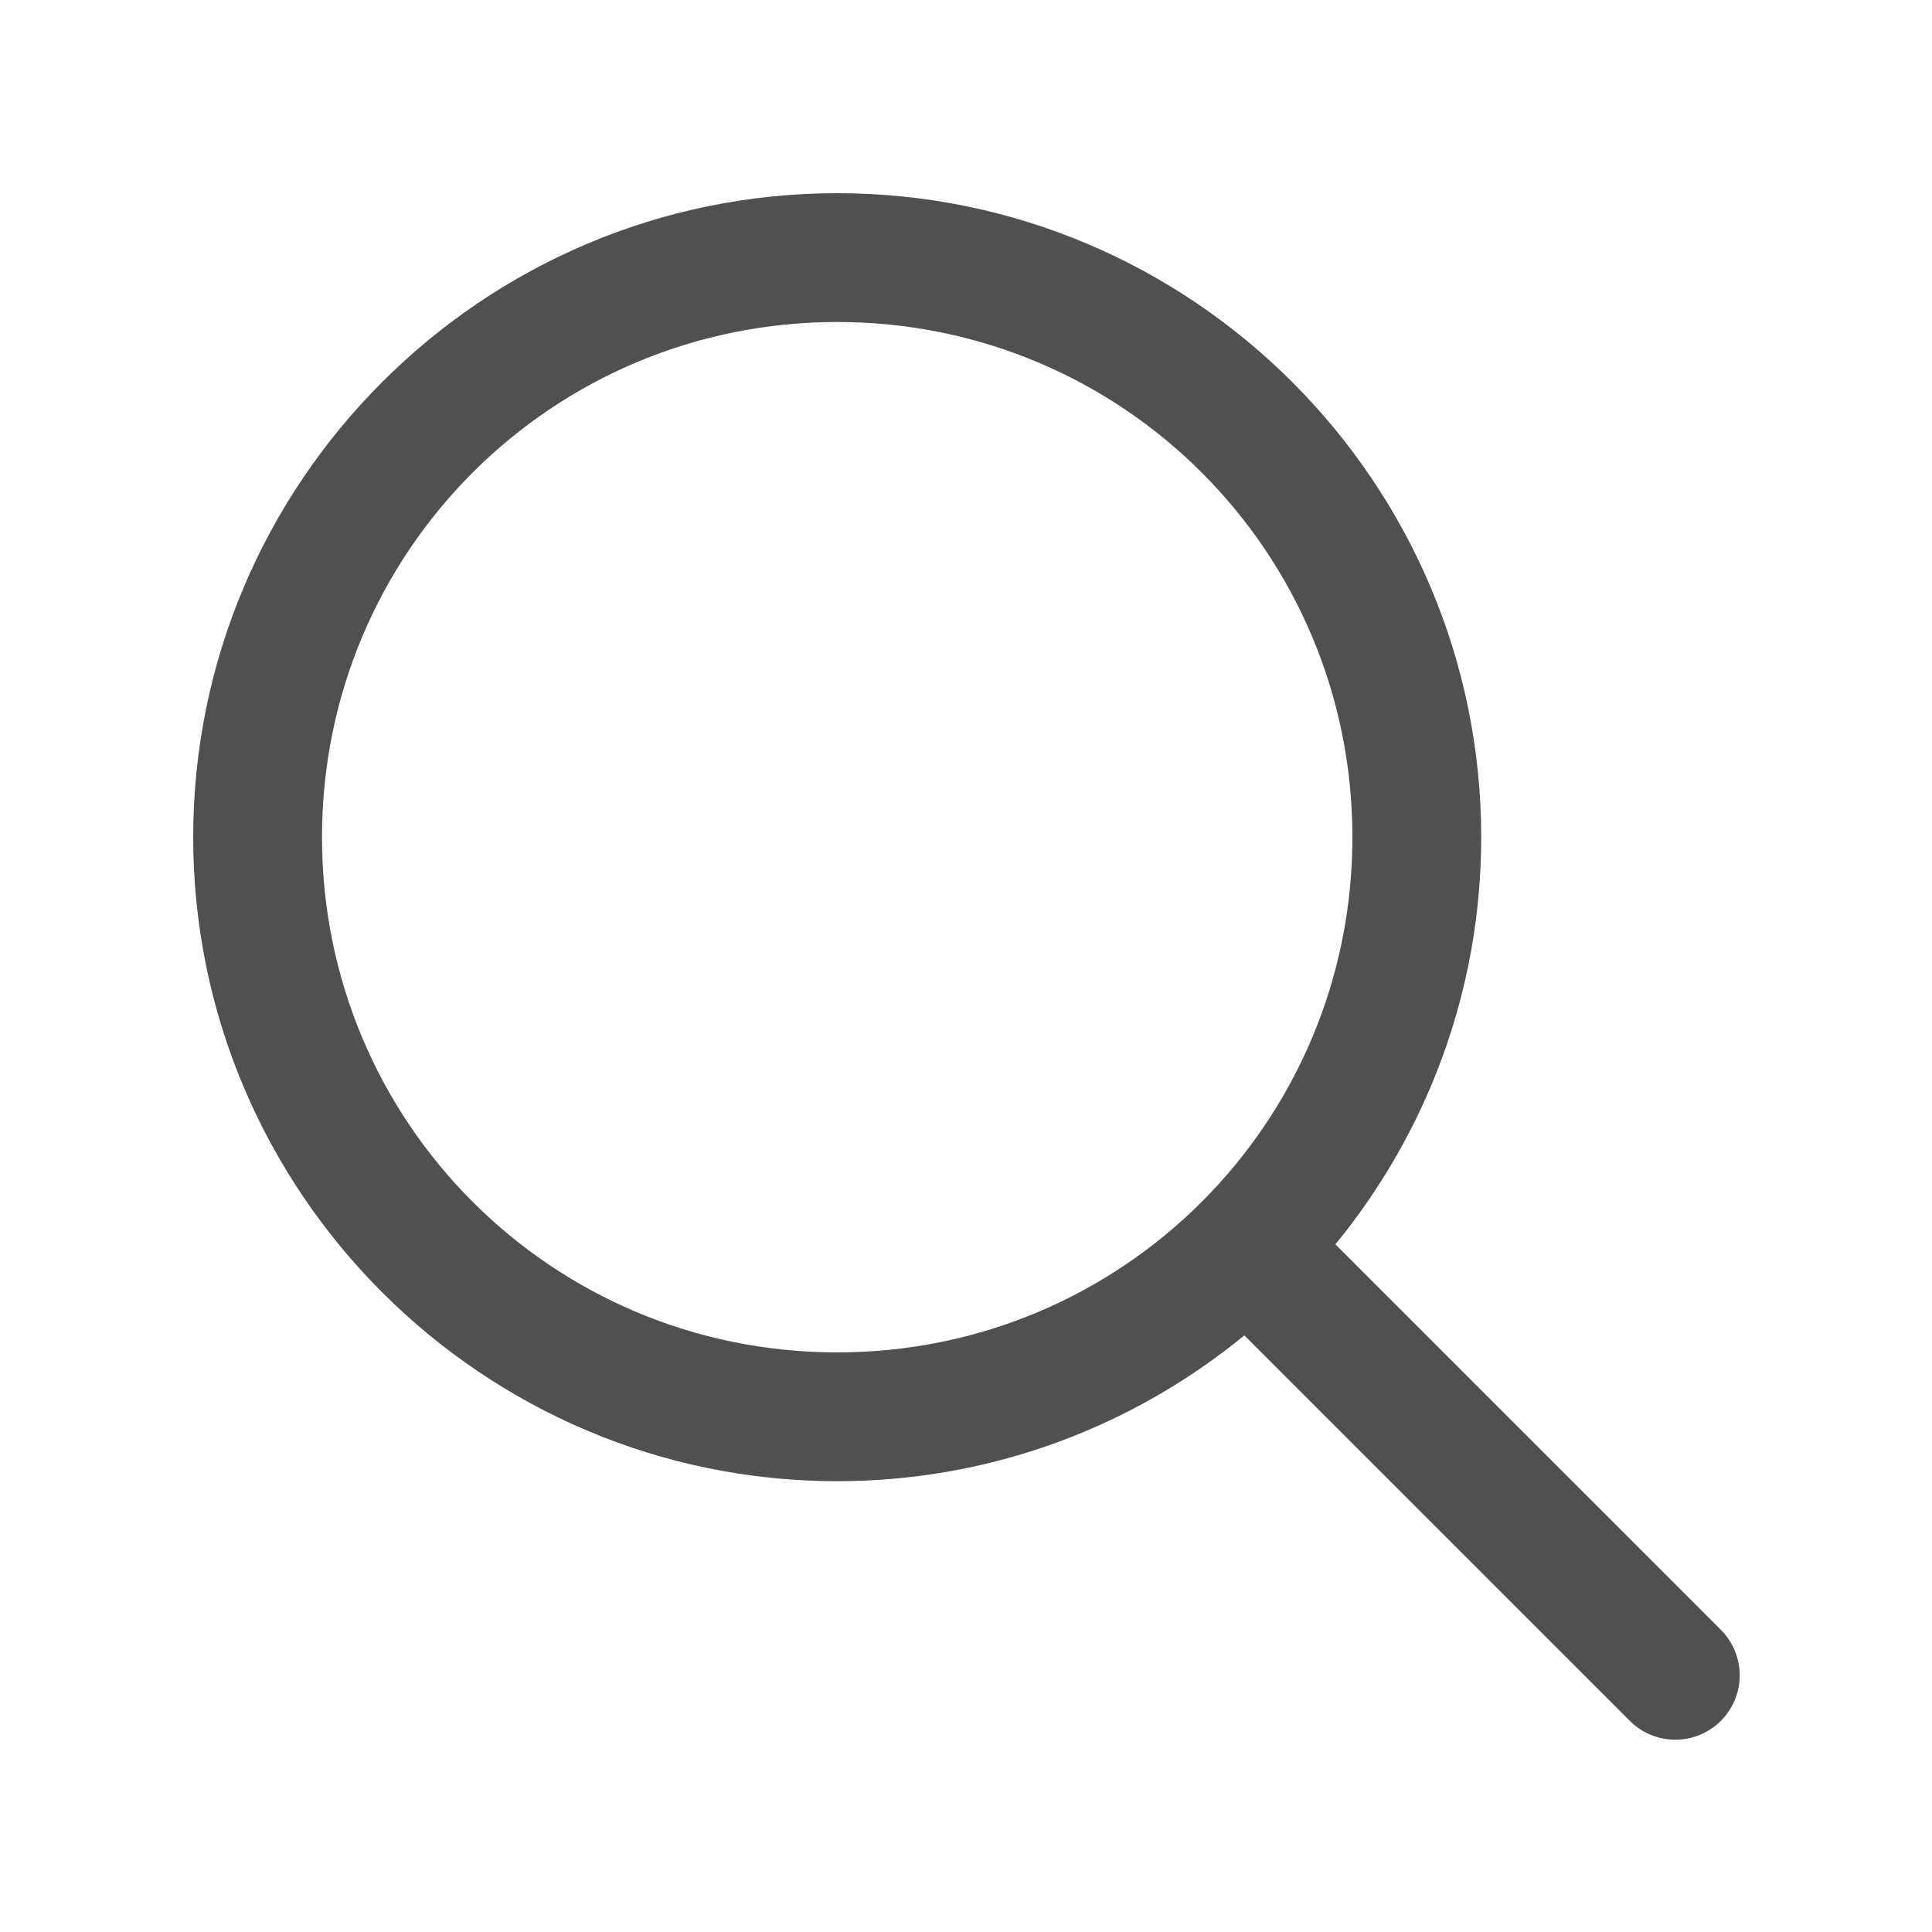
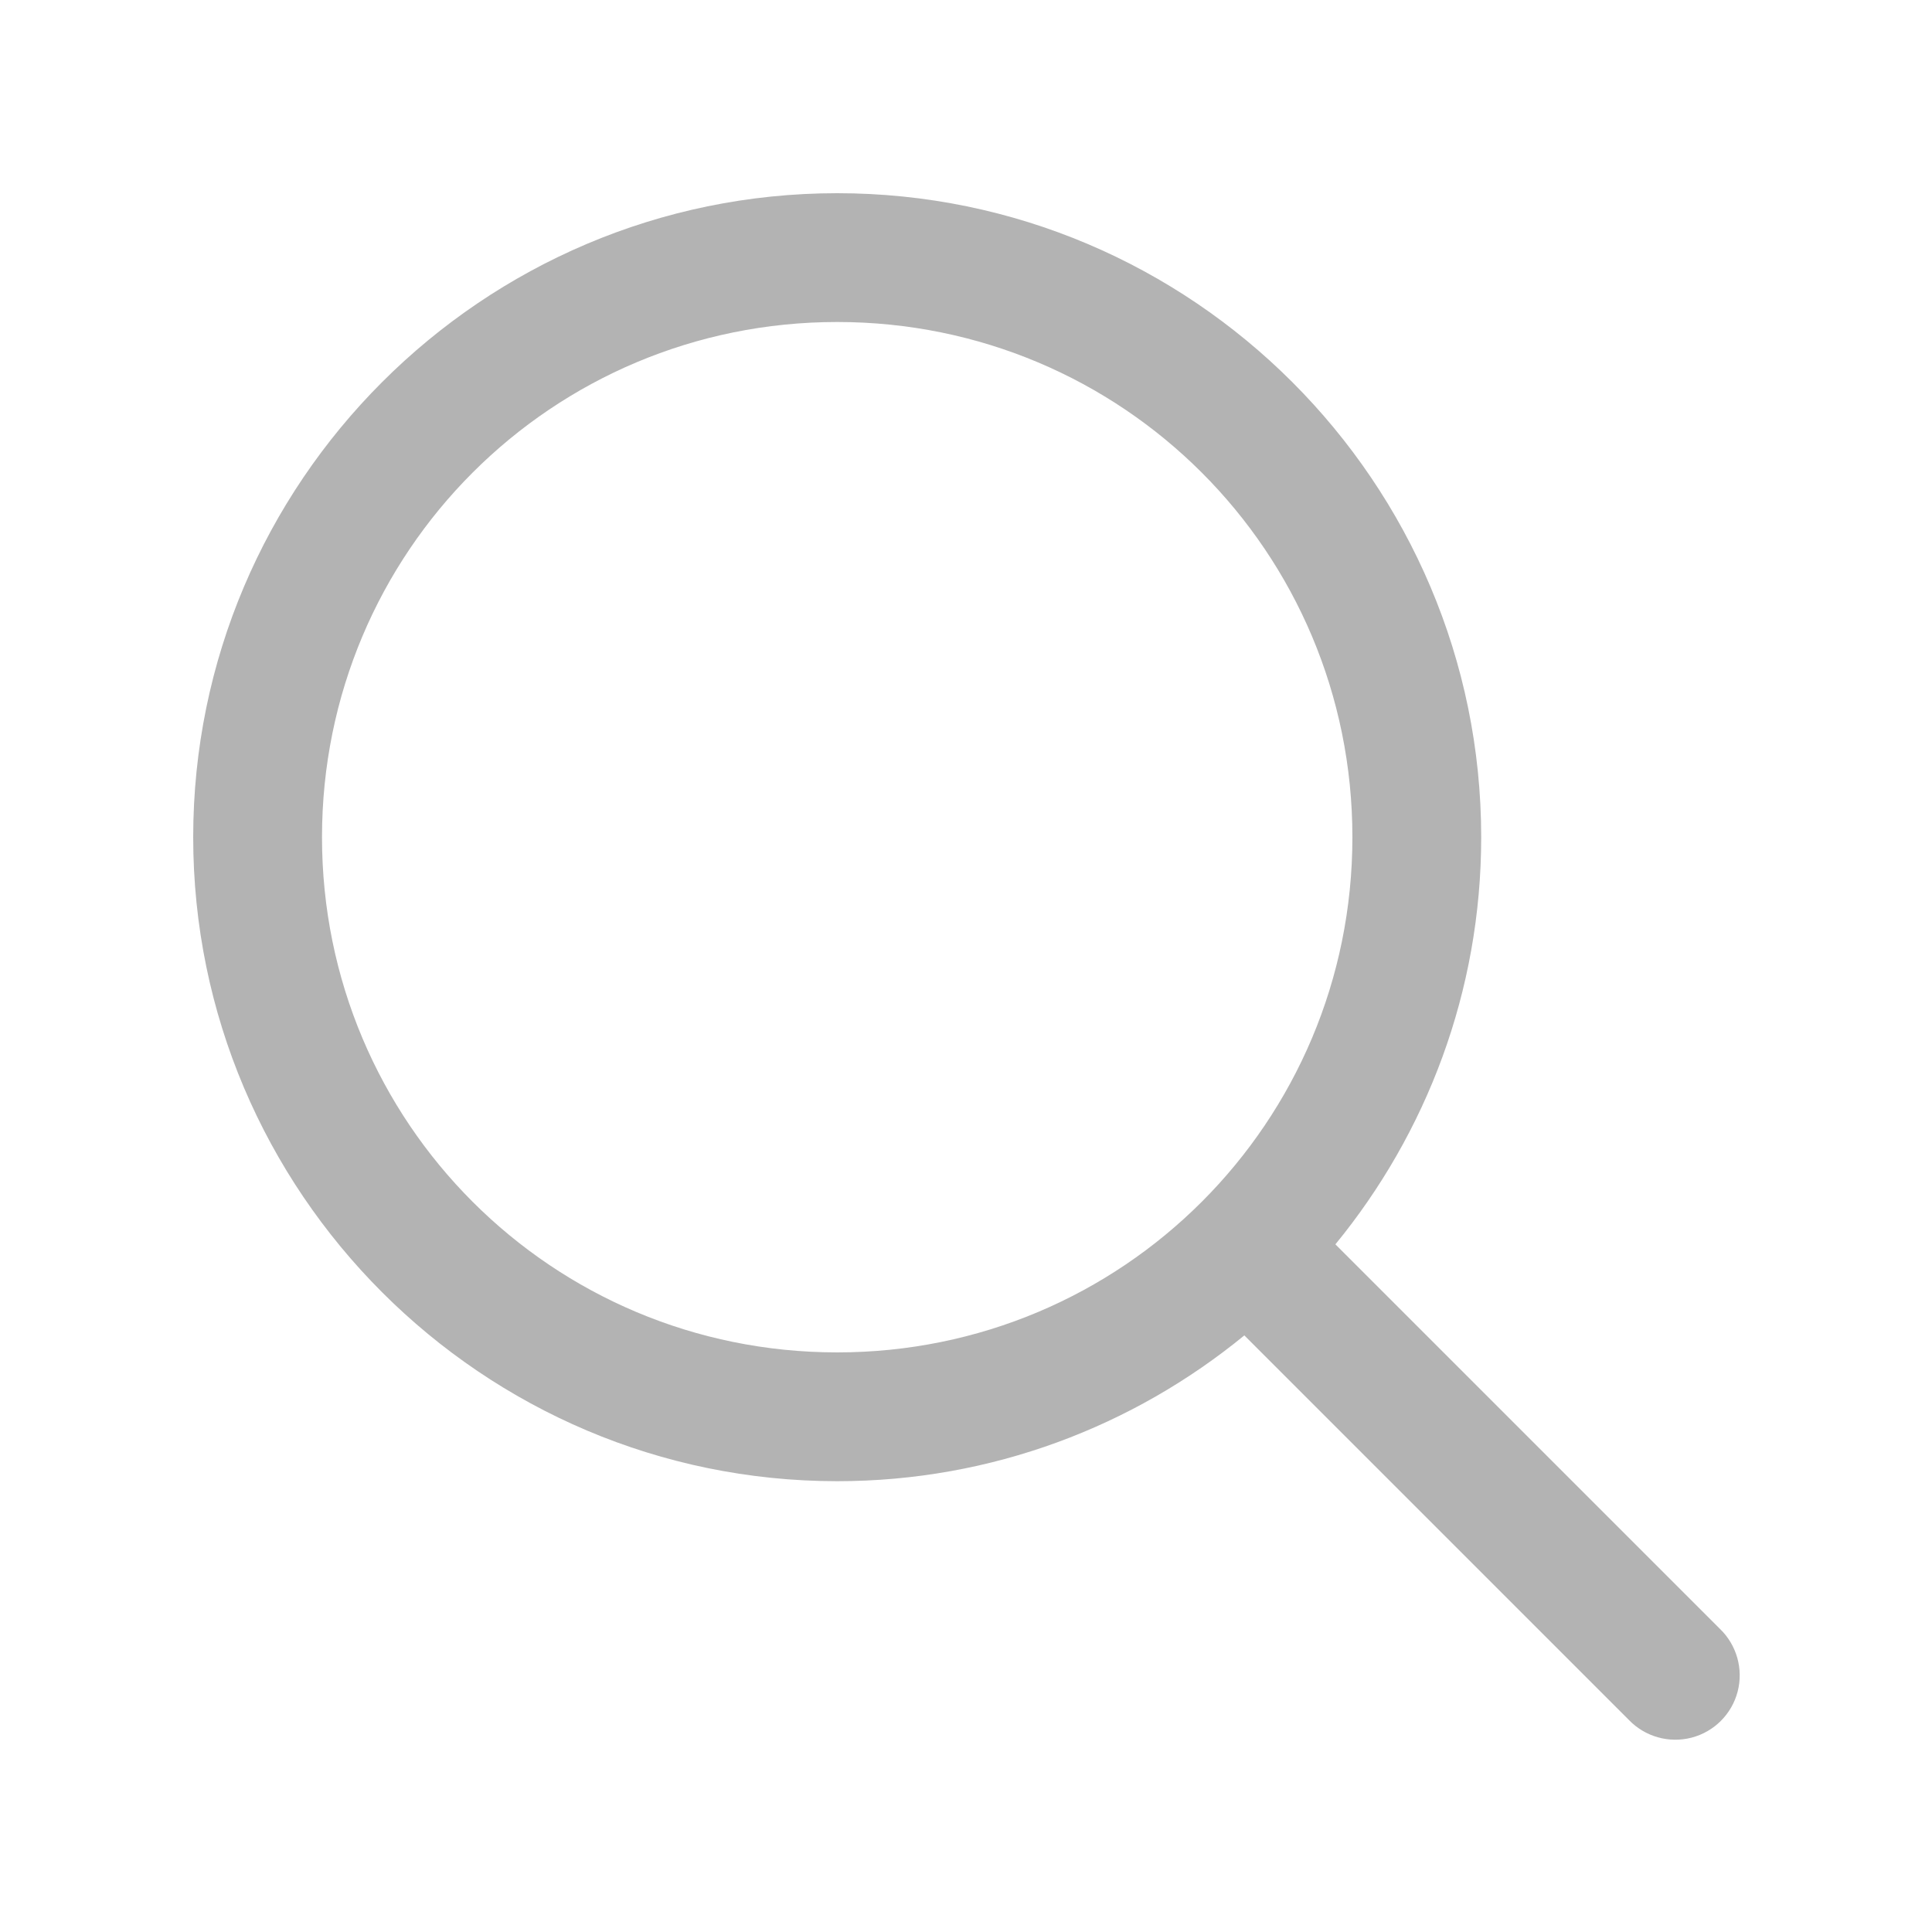
<svg xmlns="http://www.w3.org/2000/svg" viewBox="0,0,256,256" width="30px" height="30px">
-   <g fill="#505050" fill-rule="nonzero" stroke="none" stroke-width="1" stroke-linecap="butt" stroke-linejoin="miter" stroke-miterlimit="10" stroke-dasharray="" stroke-dashoffset="0" font-family="none" font-weight="none" font-size="none" text-anchor="none" style="mix-blend-mode: normal">
+   <g fill="rgb(179,179,179)" fill-rule="nonzero" stroke="none" stroke-width="1" stroke-linecap="butt" stroke-linejoin="miter" stroke-miterlimit="10" stroke-dasharray="" stroke-dashoffset="0" font-family="none" font-weight="none" font-size="none" text-anchor="none" style="mix-blend-mode: normal">
    <g transform="scale(8.53333,8.53333)">
      <path d="M13,3c-5.511,0 -10,4.489 -10,10c0,5.511 4.489,10 10,10c2.397,0 4.597,-0.851 6.322,-2.264l5.971,5.971c0.251,0.261 0.623,0.366 0.974,0.275c0.35,-0.091 0.624,-0.365 0.715,-0.715c0.091,-0.35 -0.014,-0.723 -0.275,-0.974l-5.971,-5.971c1.413,-1.725 2.264,-3.926 2.264,-6.322c0,-5.511 -4.489,-10 -10,-10zM13,5c4.43,0 8,3.57 8,8c0,4.43 -3.57,8 -8,8c-4.43,0 -8,-3.57 -8,-8c0,-4.43 3.57,-8 8,-8z" />
    </g>
  </g>
</svg>
